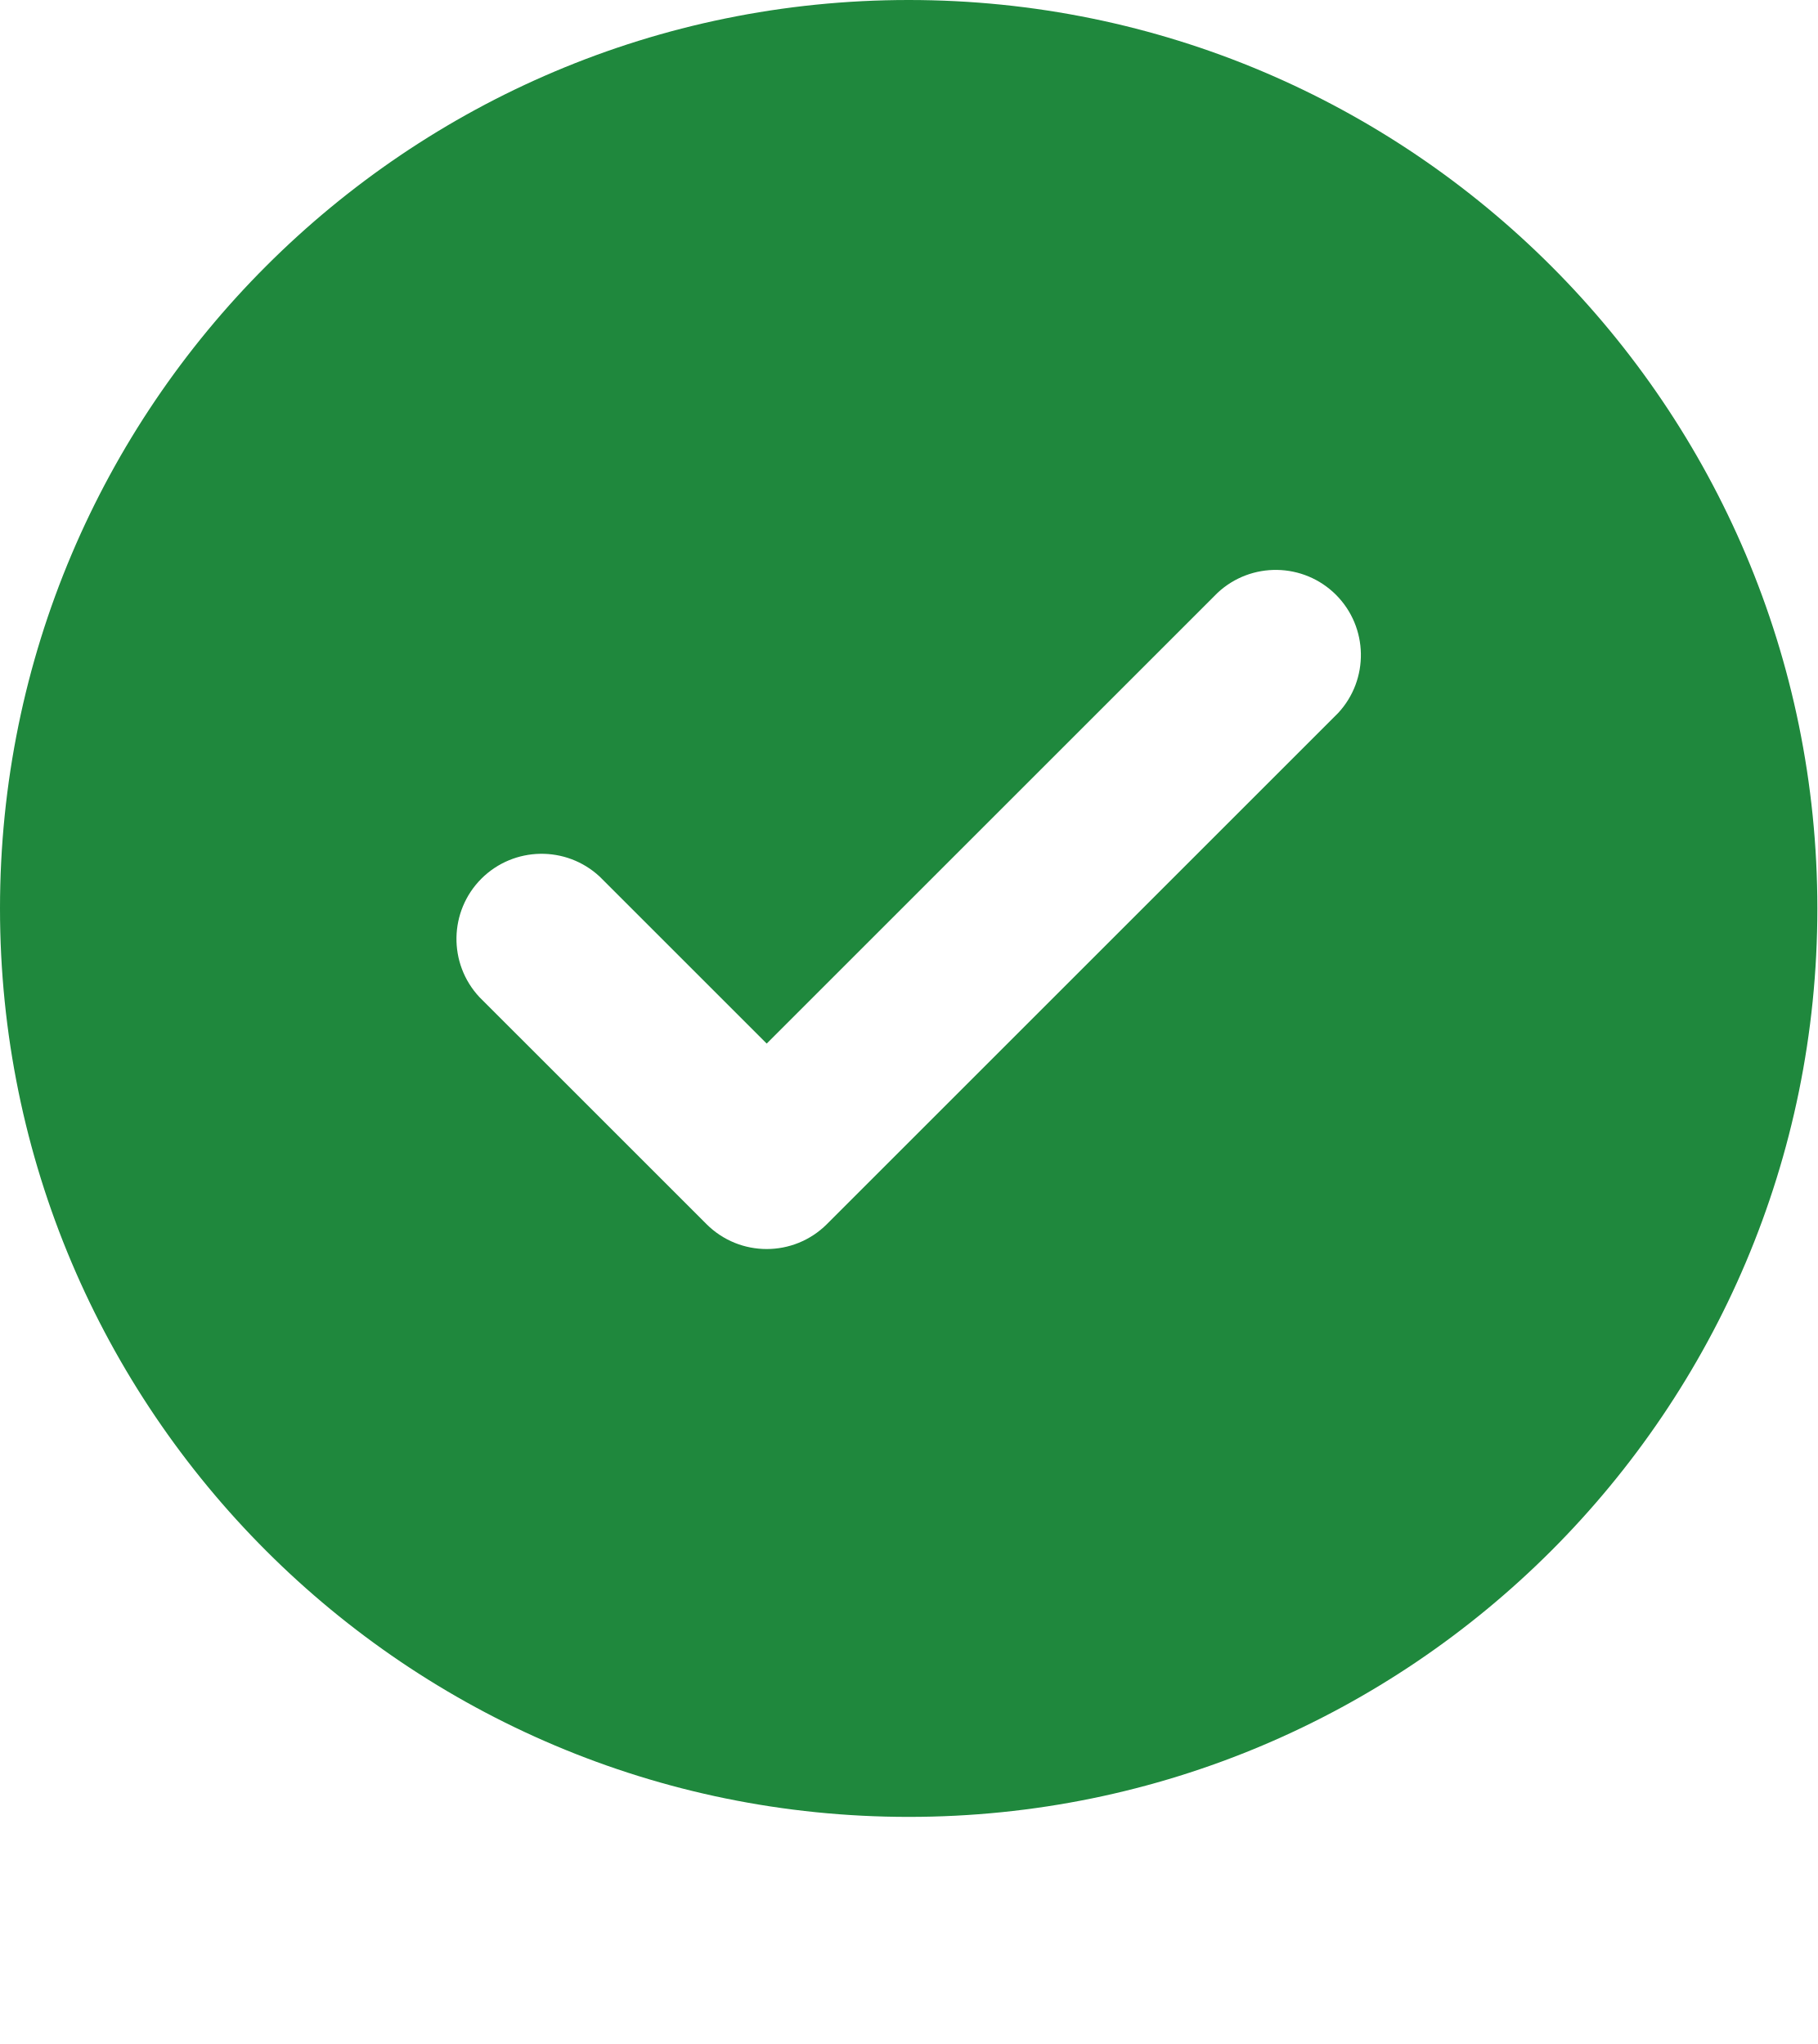
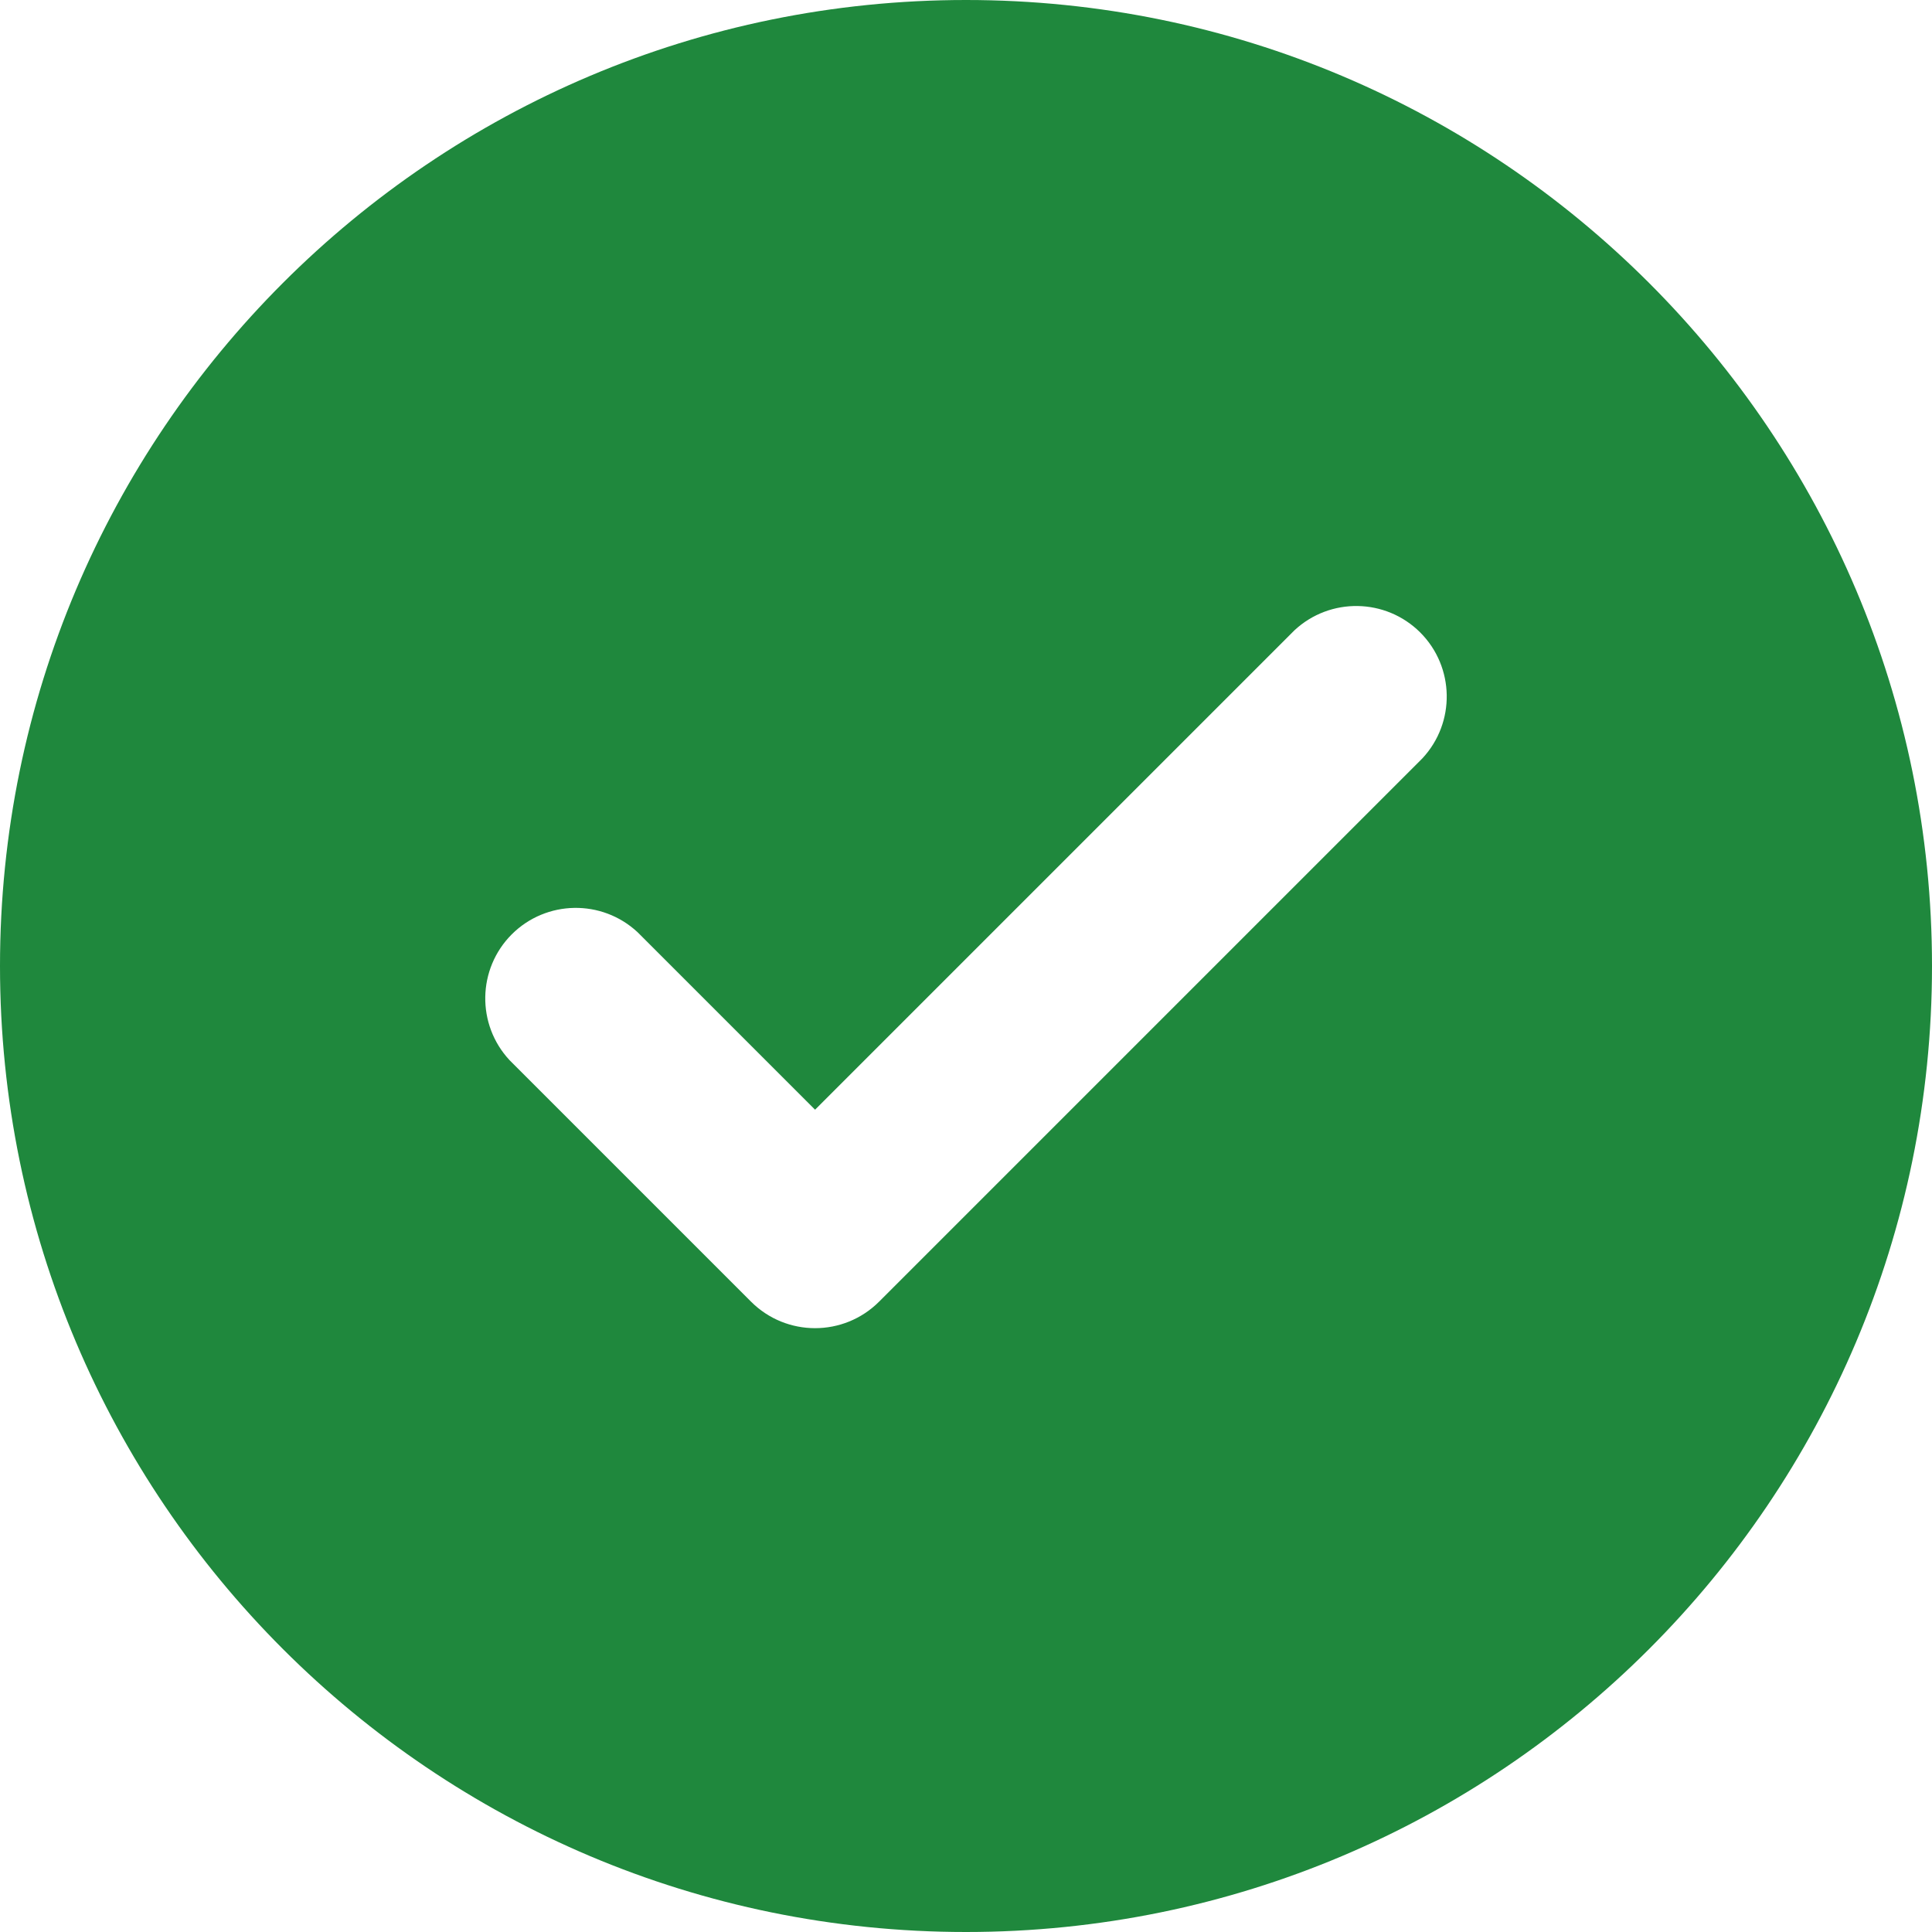
- <svg xmlns="http://www.w3.org/2000/svg" width="16" height="18" viewBox="0 0 16 18">
+ <svg xmlns="http://www.w3.org/2000/svg" width="16" height="16" viewBox="0 0 16 16">
  <style>path{fill:#1f883d}@media (prefers-color-scheme:dark){path{fill:#3fb950}}</style>
  <path d="M8 16A8 8 0 1 1 8 0a8 8 0 0 1 0 16Zm3.78-9.72a.751.751 0 0 0-.018-1.042.751.751 0 0 0-1.042-.018L6.75 9.19 5.28 7.72a.751.751 0 0 0-1.042.018.751.751 0 0 0-.018 1.042l2 2a.75.75 0 0 0 1.06 0Z" />
</svg>
